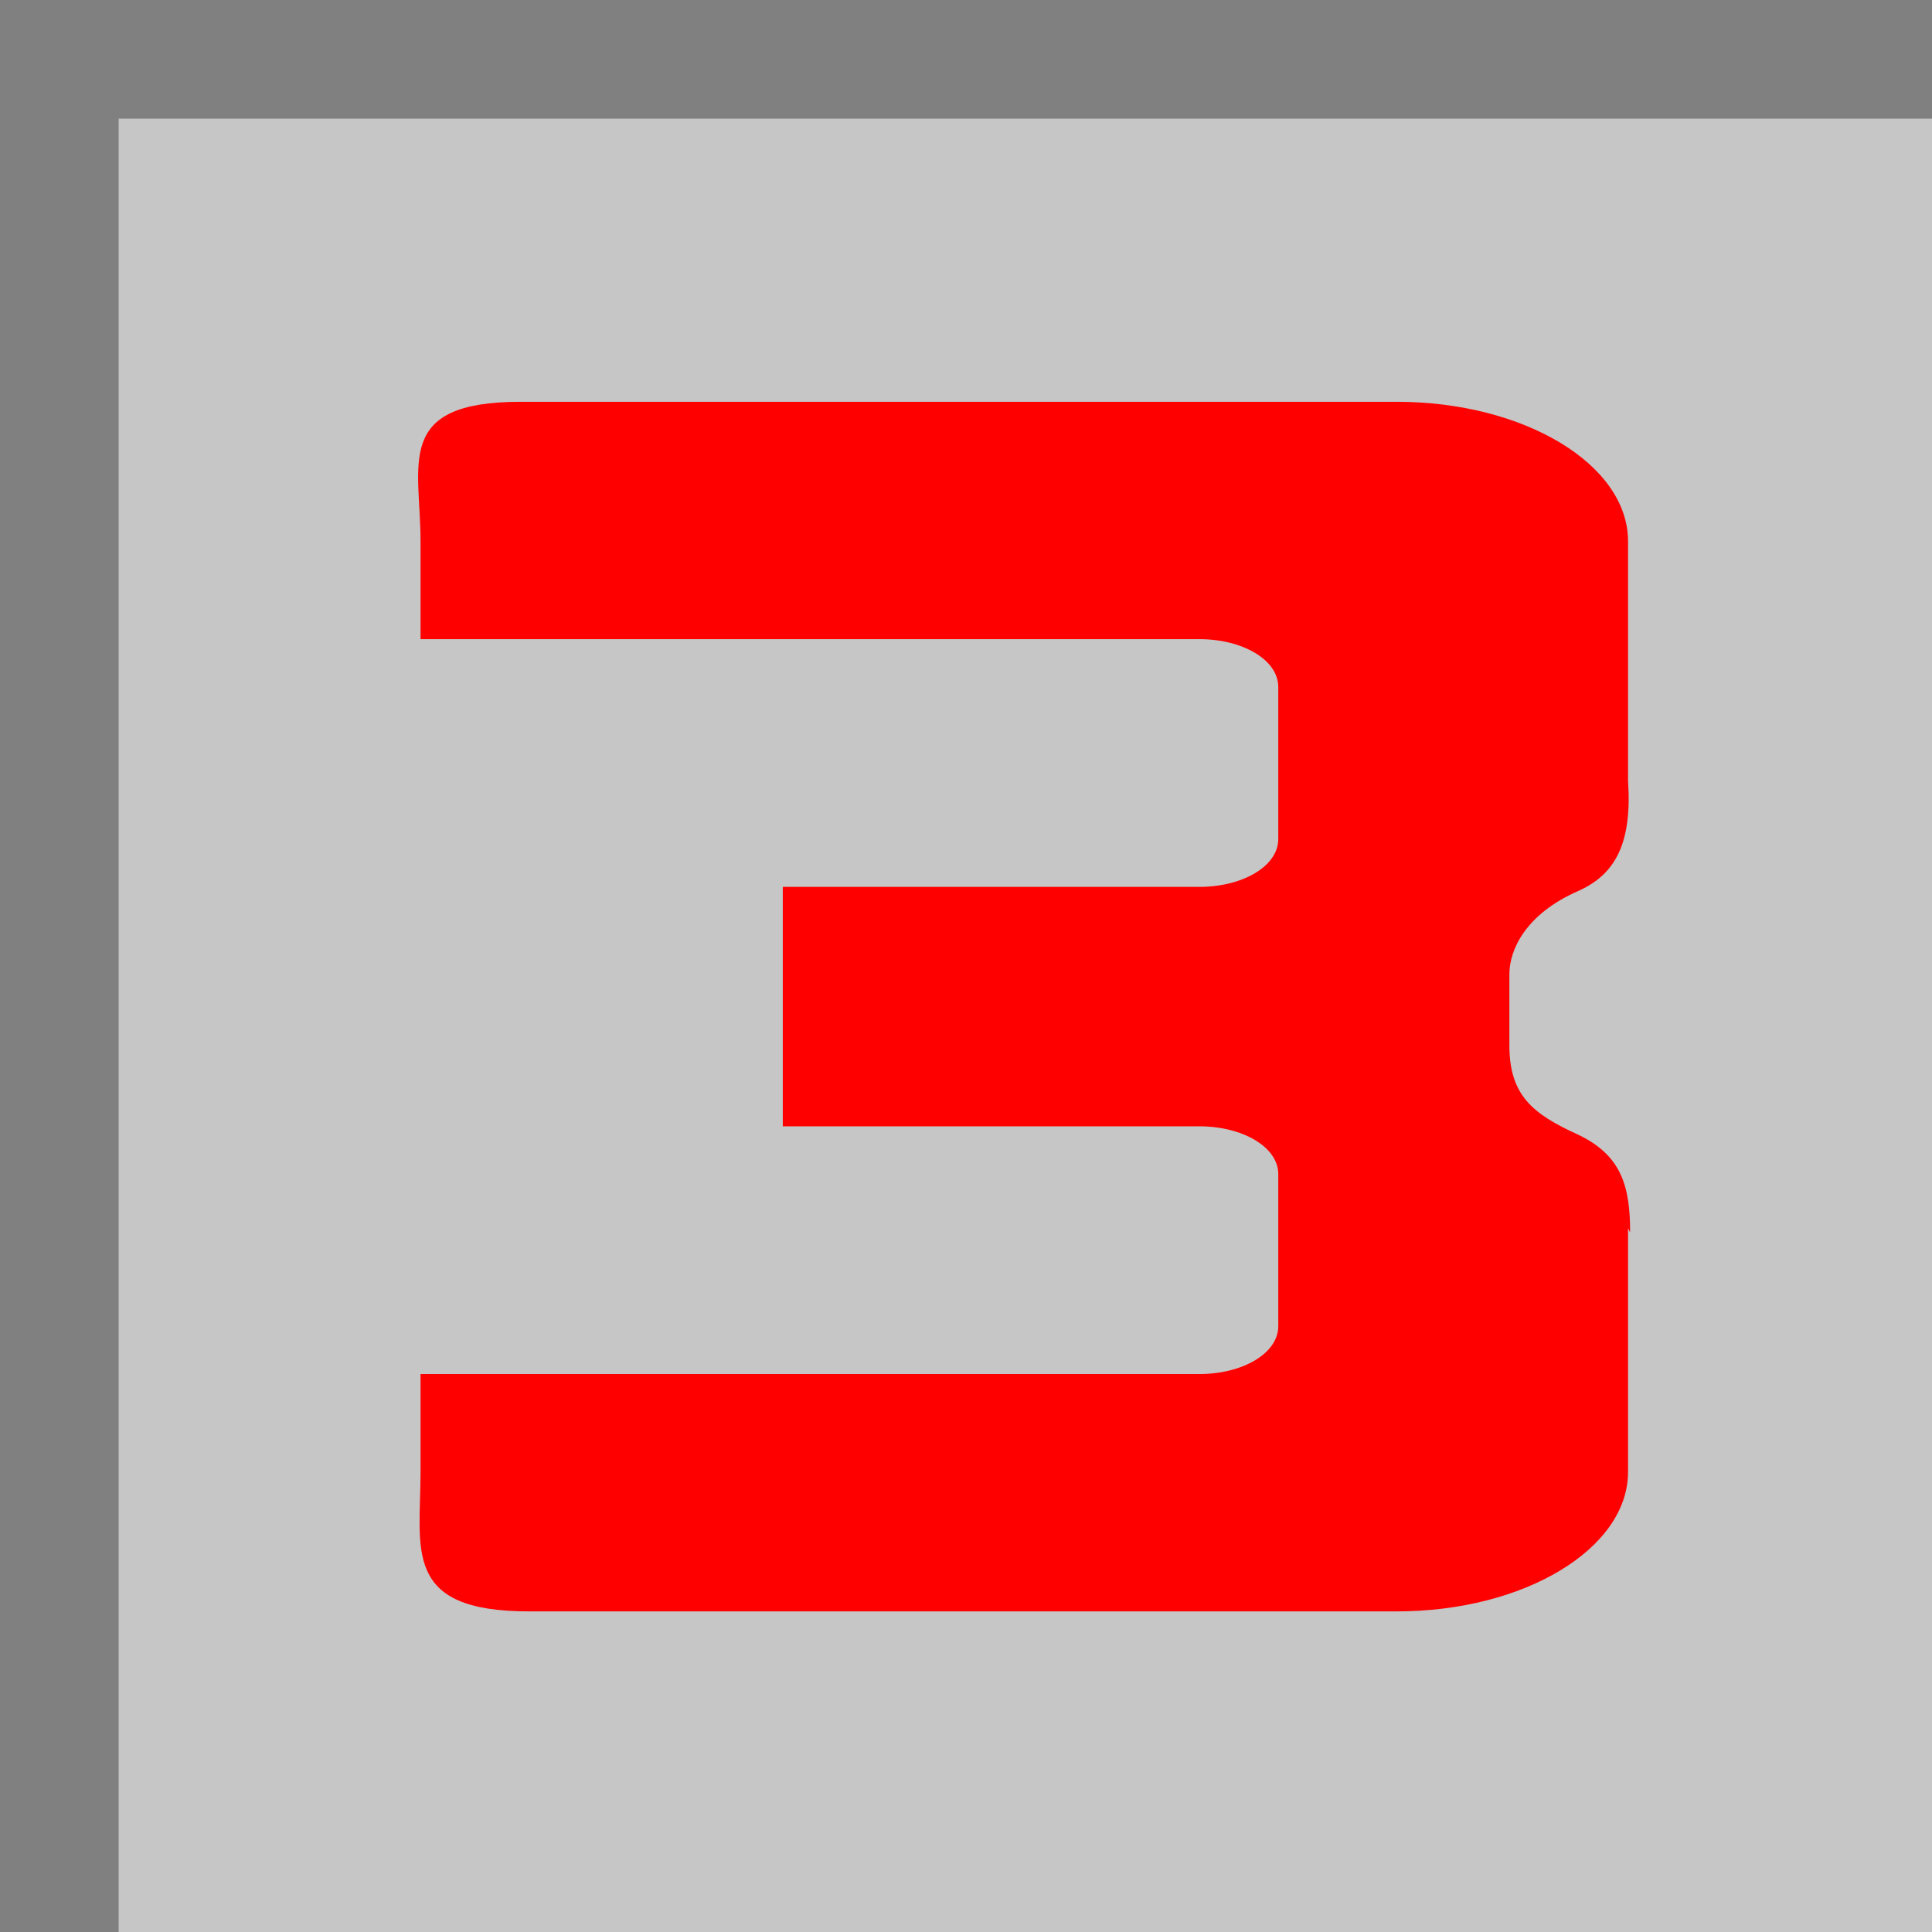
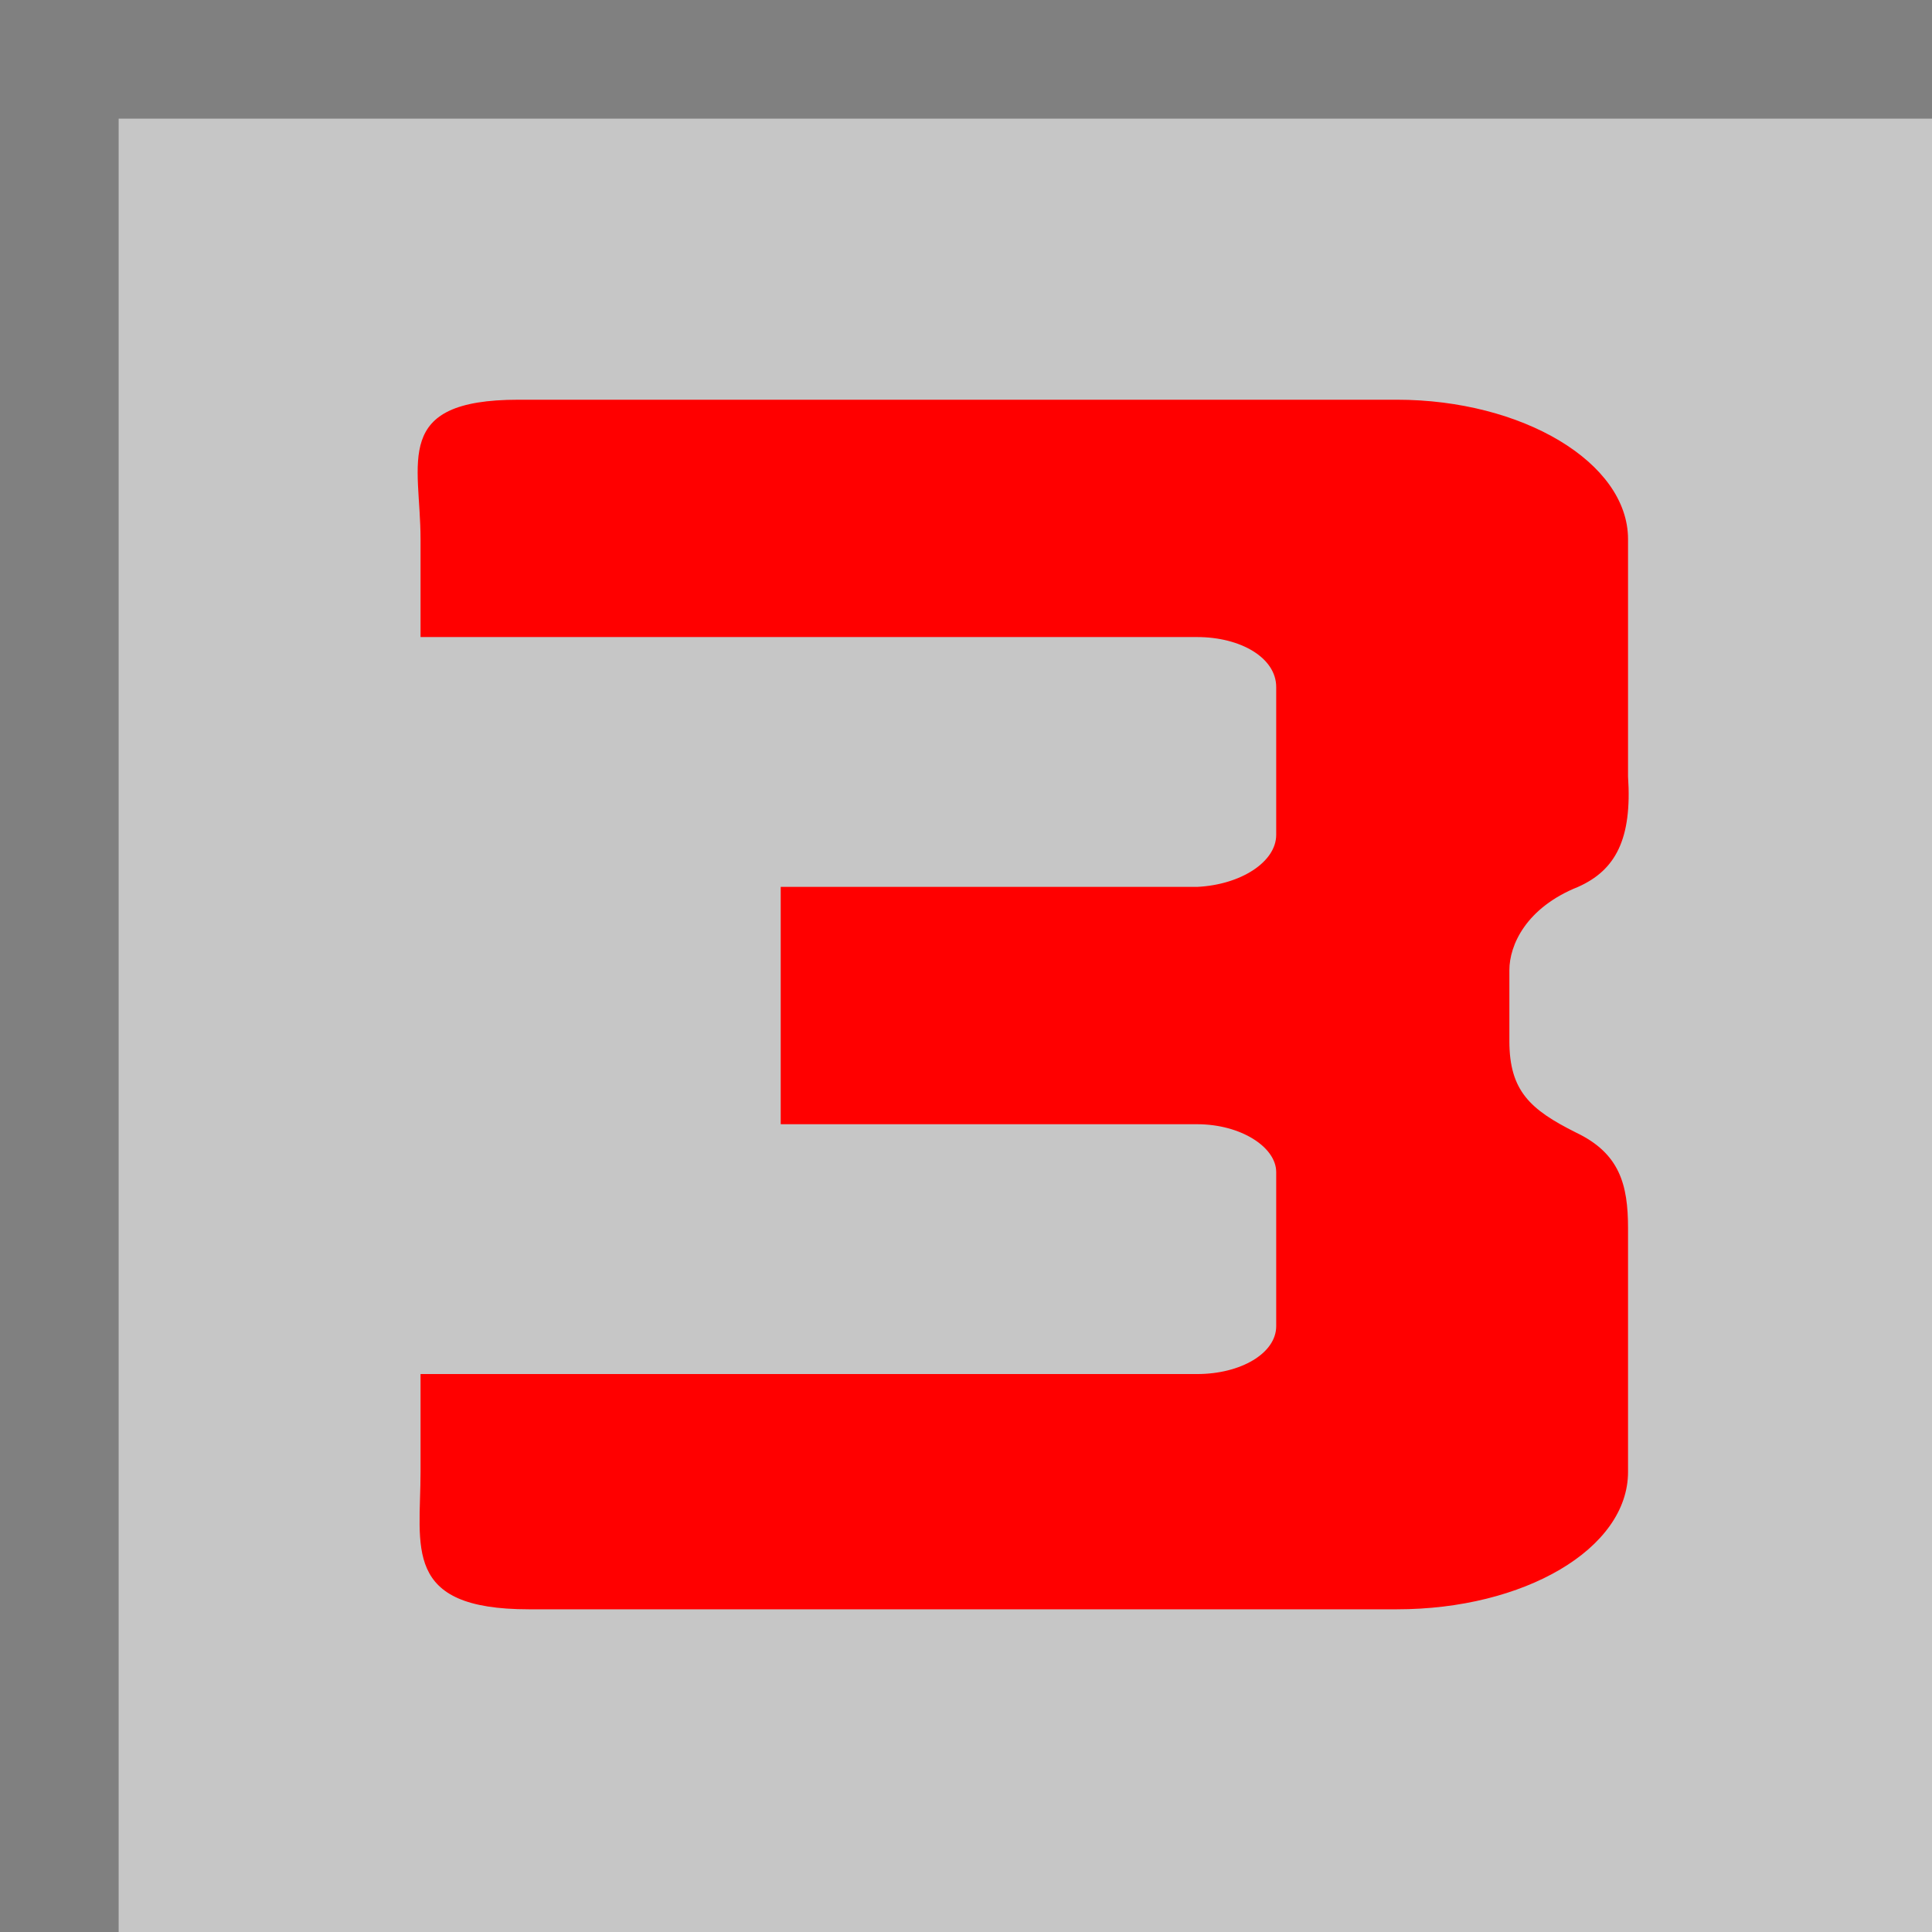
- <svg xmlns="http://www.w3.org/2000/svg" xml:space="preserve" width="25mm" height="25mm" style="shape-rendering:geometricPrecision; text-rendering:geometricPrecision; image-rendering:optimizeQuality; fill-rule:evenodd; clip-rule:evenodd" viewBox="0 0 0.928 0.928">
-   <defs>
-     <style type="text/css">
-    
-     .fil0 {fill:gray}
-     .fil1 {fill:#c6c6c6}
-     .fil2 {fill:red}
-    
-   </style>
-   </defs>
-   <g id="Layer_x0020_1">
-     <rect class="fil0" width="0.928" height="0.928" />
-     <rect class="fil1" x="0.057" y="0.057" width="0.872" height="0.872" />
-     <path class="fil2" d="M0.782 0.59l0 0.117c0,0.037 -0.05,0.067 -0.111,0.067l-0.417 0c-0.061,0 -0.052,-0.03 -0.052,-0.067l0 -0.047 0.374 0c0.021,0 0.038,-0.01 0.038,-0.023l0 -0.073c0,-0.013 -0.017,-0.023 -0.038,-0.023l-0.2 0 0 -0.114 0 -0.001 0.2 0c0.021,0 0.038,-0.01 0.038,-0.023l0 -0.073c0,-0.013 -0.017,-0.023 -0.038,-0.023l-0.374 0 0 -0.047c0,-0.037 -0.013,-0.067 0.048,-0.067l0.421 0c0.061,0 0.111,0.03 0.111,0.067l0 0.115c0.002,0.03 -0.006,0.045 -0.024,0.053 -0.025,0.011 -0.033,0.028 -0.033,0.04l0 0.034c0,0.024 0.011,0.033 0.033,0.043 0.021,0.01 0.025,0.025 0.025,0.047z" />
-   </g>
+ <svg xmlns="http://www.w3.org/2000/svg" xml:space="preserve" width="25mm" height="25mm" style="shape-rendering:geometricPrecision;text-rendering:geometricPrecision;image-rendering:optimizeQuality;fill-rule:evenodd;clip-rule:evenodd" viewBox="0 0 0.928 0.928">
+   <path style="fill:gray" d="M0 0h.928v.928H0z" />
+   <path style="fill:#c6c6c6" d="M.057.057h.872v.872H.057z" />
+   <path d="M.782.59v.117c0 .037-.05.066-.111.066H.254C.193.773.202.743.202.707V.66h.373C.596.66.613.65.613.637V.563C.613.551.596.54.575.54h-.2V.426h.2C.596.425.613.414.613.401V.33C.613.316.596.306.575.306H.202V.259C.202.222.188.192.249.192h.422c.06 0 .111.03.111.067v.114C.784.403.776.418.758.426.733.436.725.454.725.466V.5c0 .024.01.033.032.044.021.01.025.025.025.046z" style="fill:red" />
</svg>
